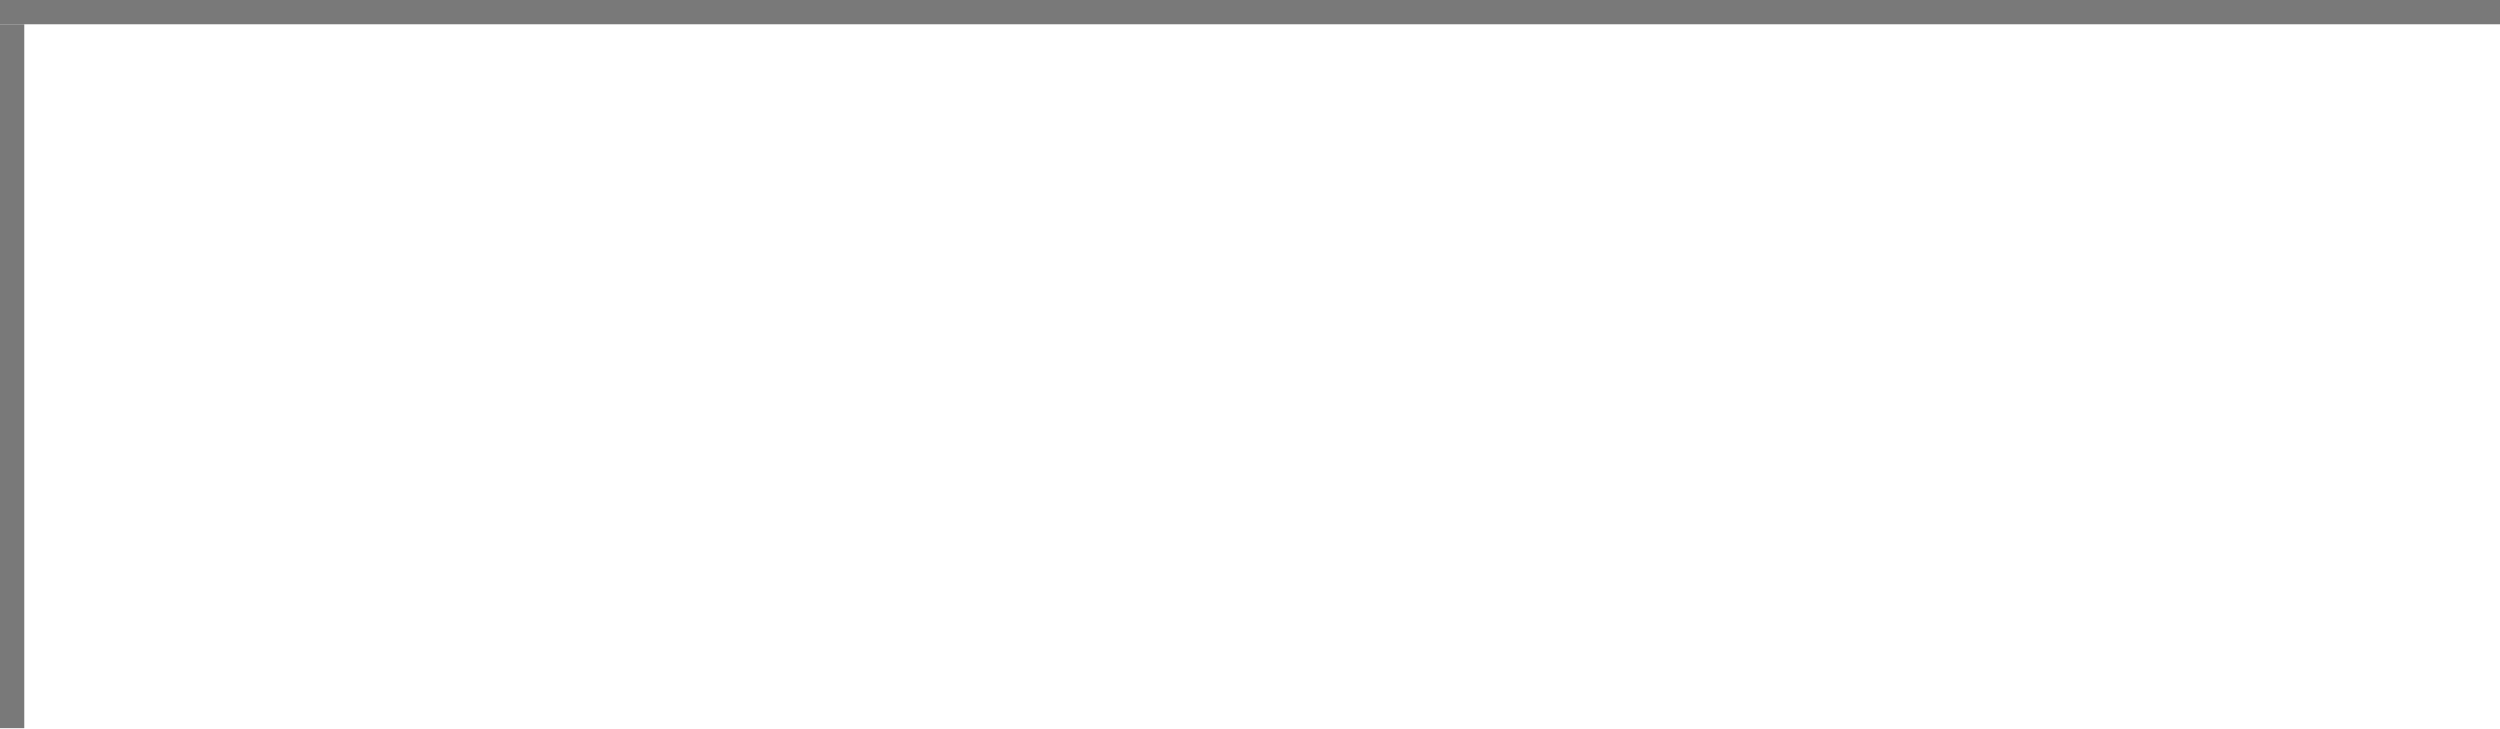
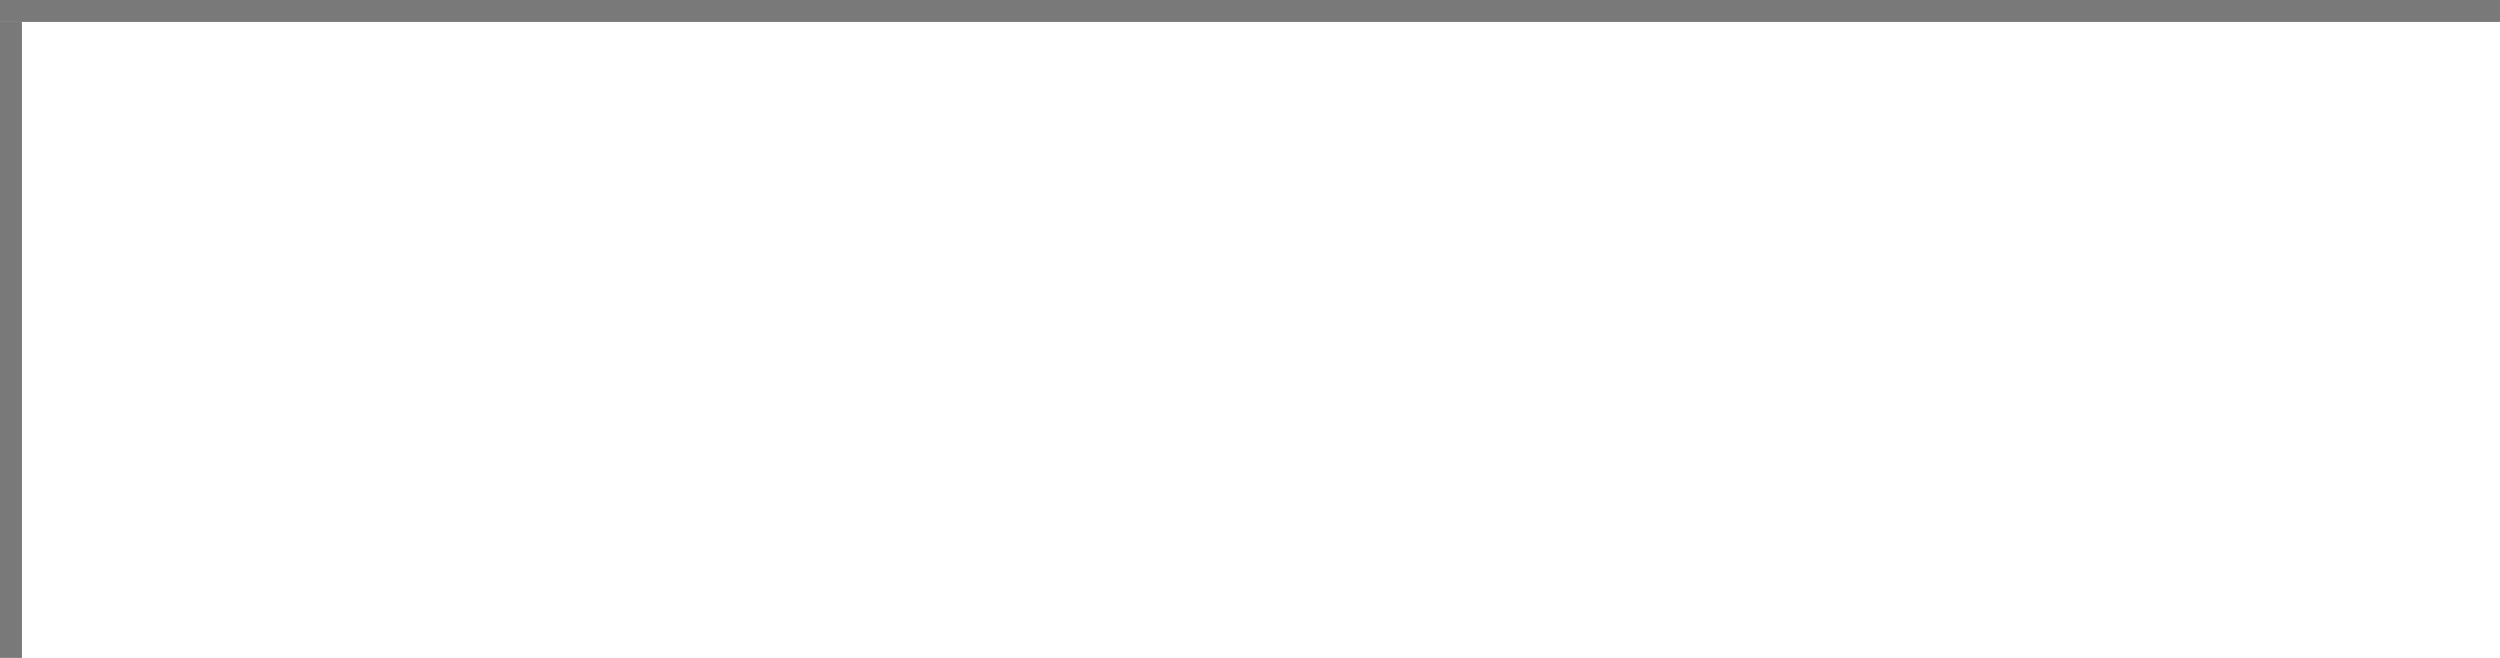
- <svg xmlns="http://www.w3.org/2000/svg" version="1.1" width="103px" height="30px" viewBox="115 105 103 30">
-   <path d="M 1 1  L 103 1  L 103 30  L 1 30  L 1 1  Z " fill-rule="nonzero" fill="rgba(255, 255, 255, 1)" stroke="none" transform="matrix(1 0 0 1 115 105 )" class="fill" />
-   <path d="M 0.5 1  L 0.5 30  " stroke-width="1" stroke-dasharray="0" stroke="rgba(121, 121, 121, 1)" fill="none" transform="matrix(1 0 0 1 115 105 )" class="stroke" />
-   <path d="M 0 0.5  L 103 0.5  " stroke-width="1" stroke-dasharray="0" stroke="rgba(121, 121, 121, 1)" fill="none" transform="matrix(1 0 0 1 115 105 )" class="stroke" />
+ <svg xmlns="http://www.w3.org/2000/svg" version="1.1" width="114px" height="30px" viewBox="323 75 114 30">
+   <path d="M 1 1  L 114 1  L 114 30  L 1 30  L 1 1  Z " fill-rule="nonzero" fill="rgba(255, 255, 255, 1)" stroke="none" transform="matrix(1 0 0 1 323 75 )" class="fill" />
+   <path d="M 0.5 1  L 0.5 30  " stroke-width="1" stroke-dasharray="0" stroke="rgba(121, 121, 121, 1)" fill="none" transform="matrix(1 0 0 1 323 75 )" class="stroke" />
+   <path d="M 0 0.5  L 114 0.5  " stroke-width="1" stroke-dasharray="0" stroke="rgba(121, 121, 121, 1)" fill="none" transform="matrix(1 0 0 1 323 75 )" class="stroke" />
</svg>
